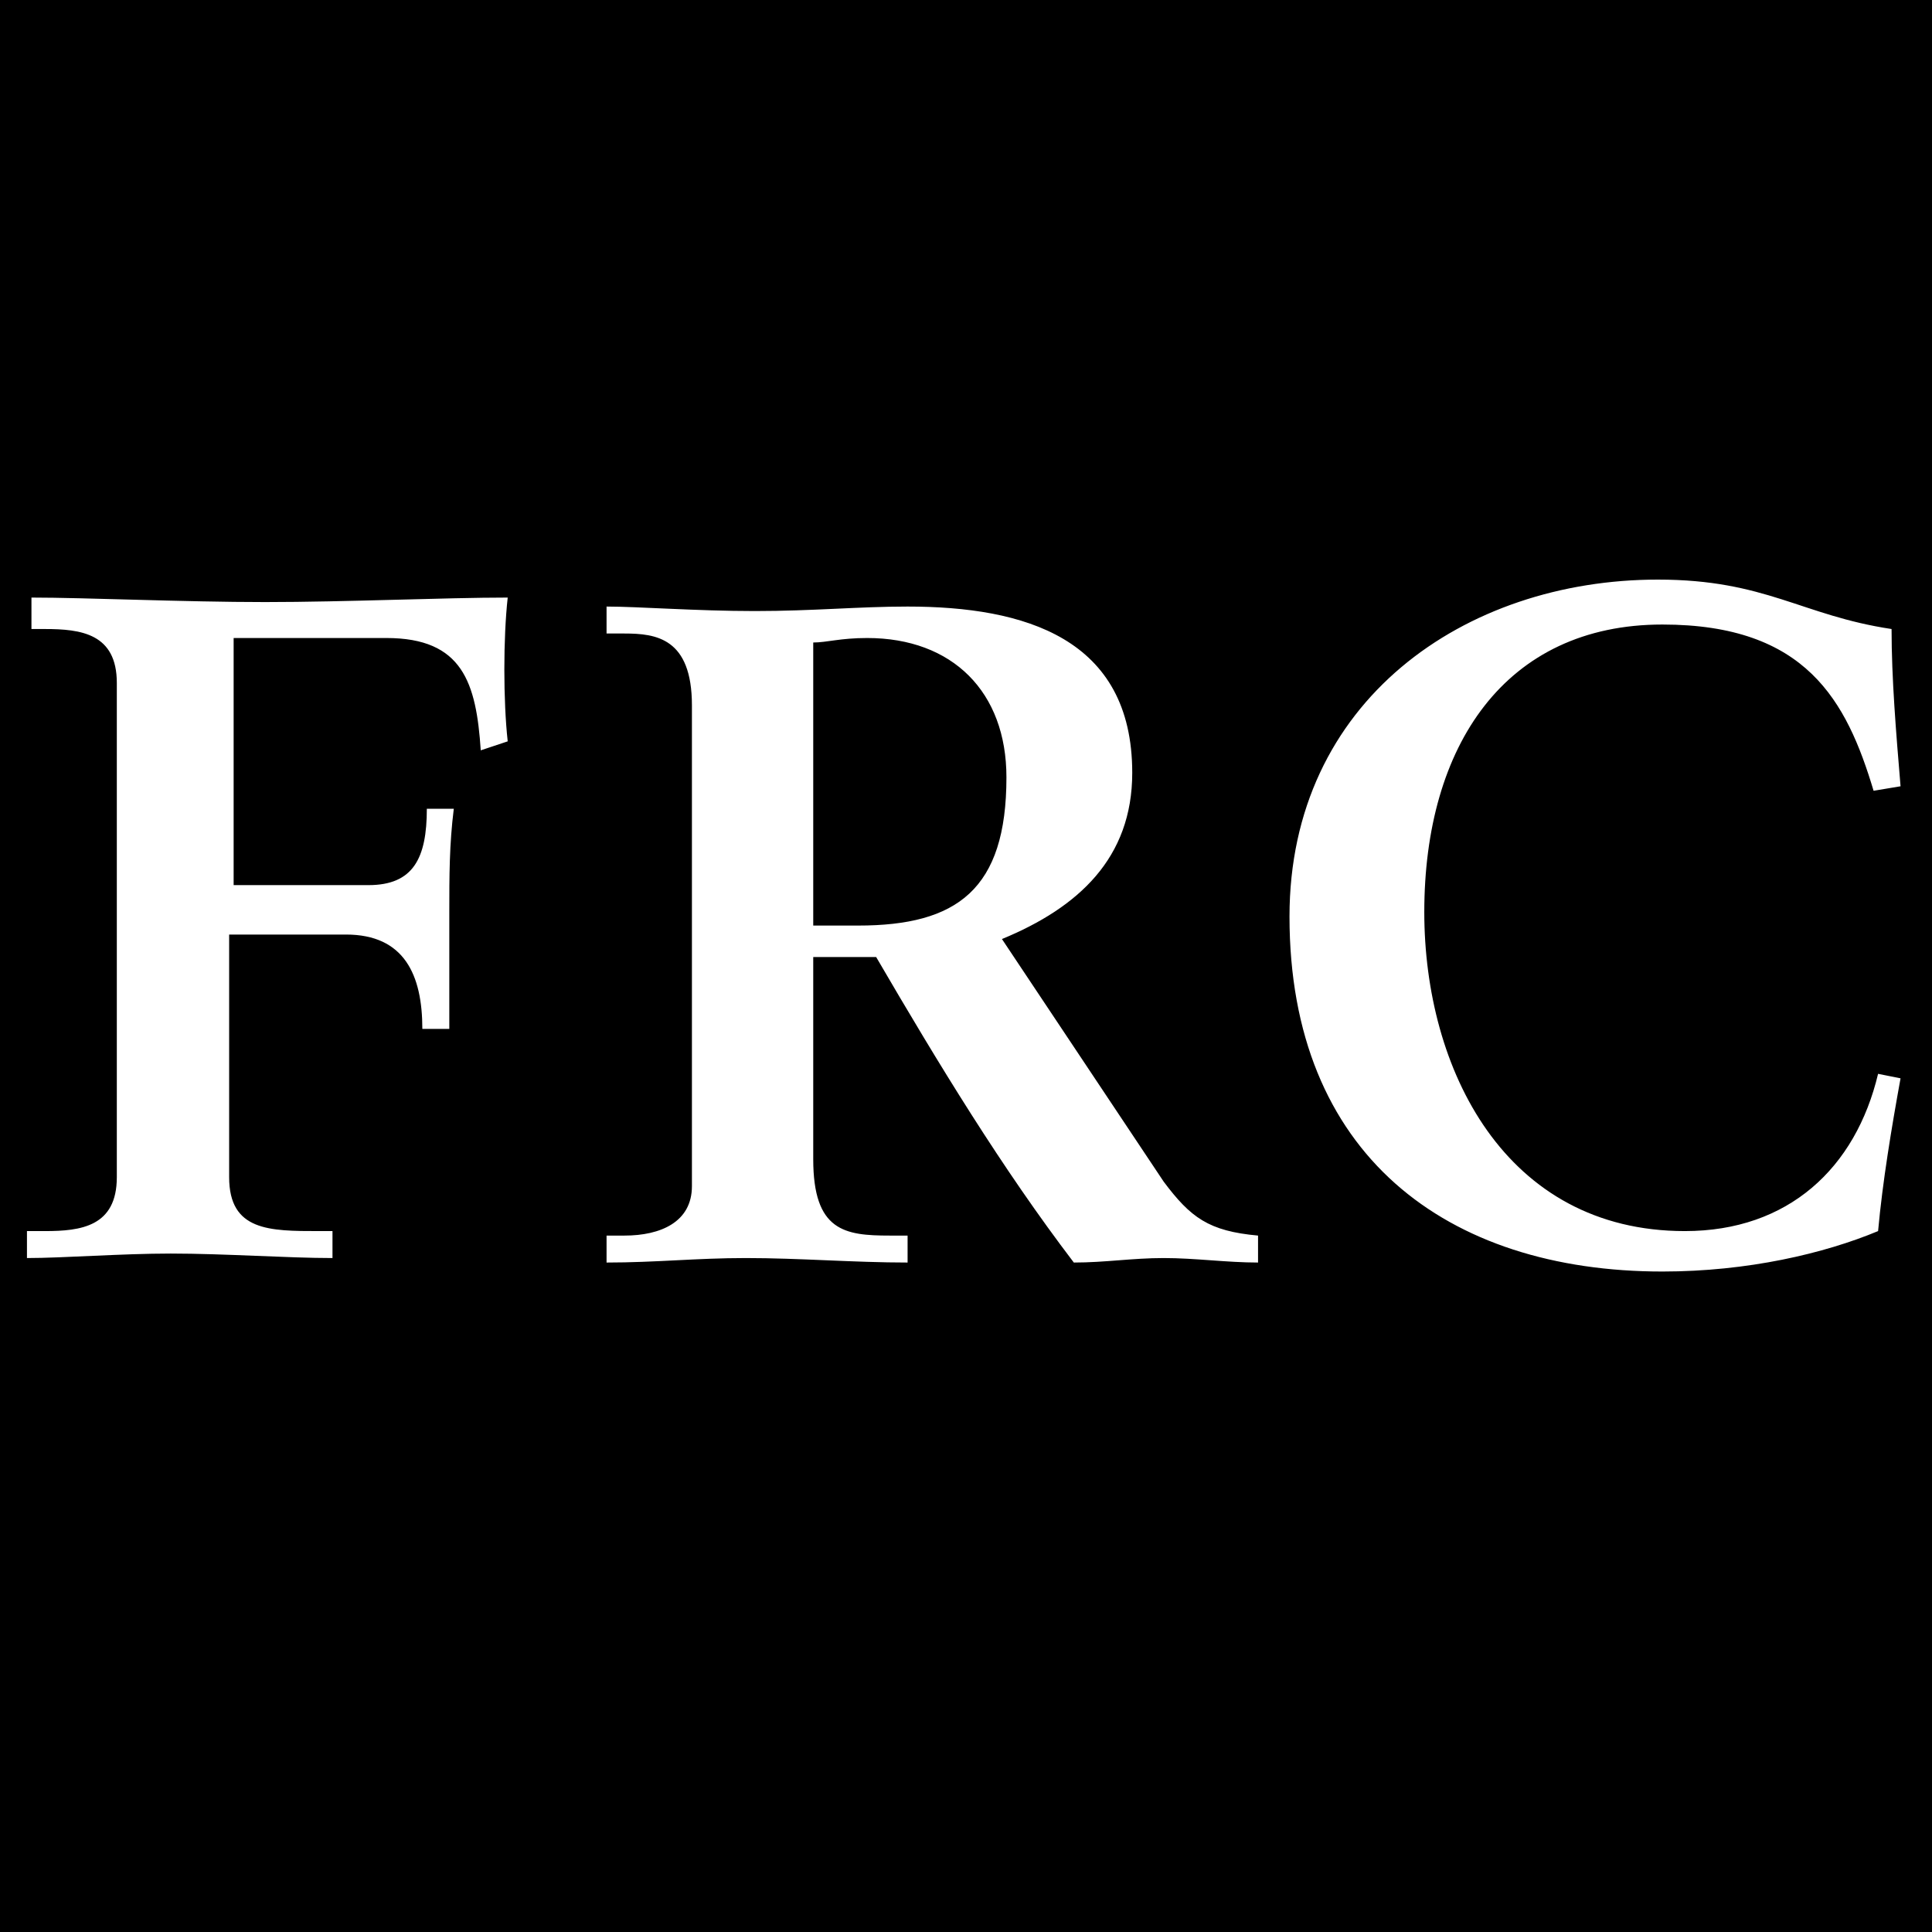
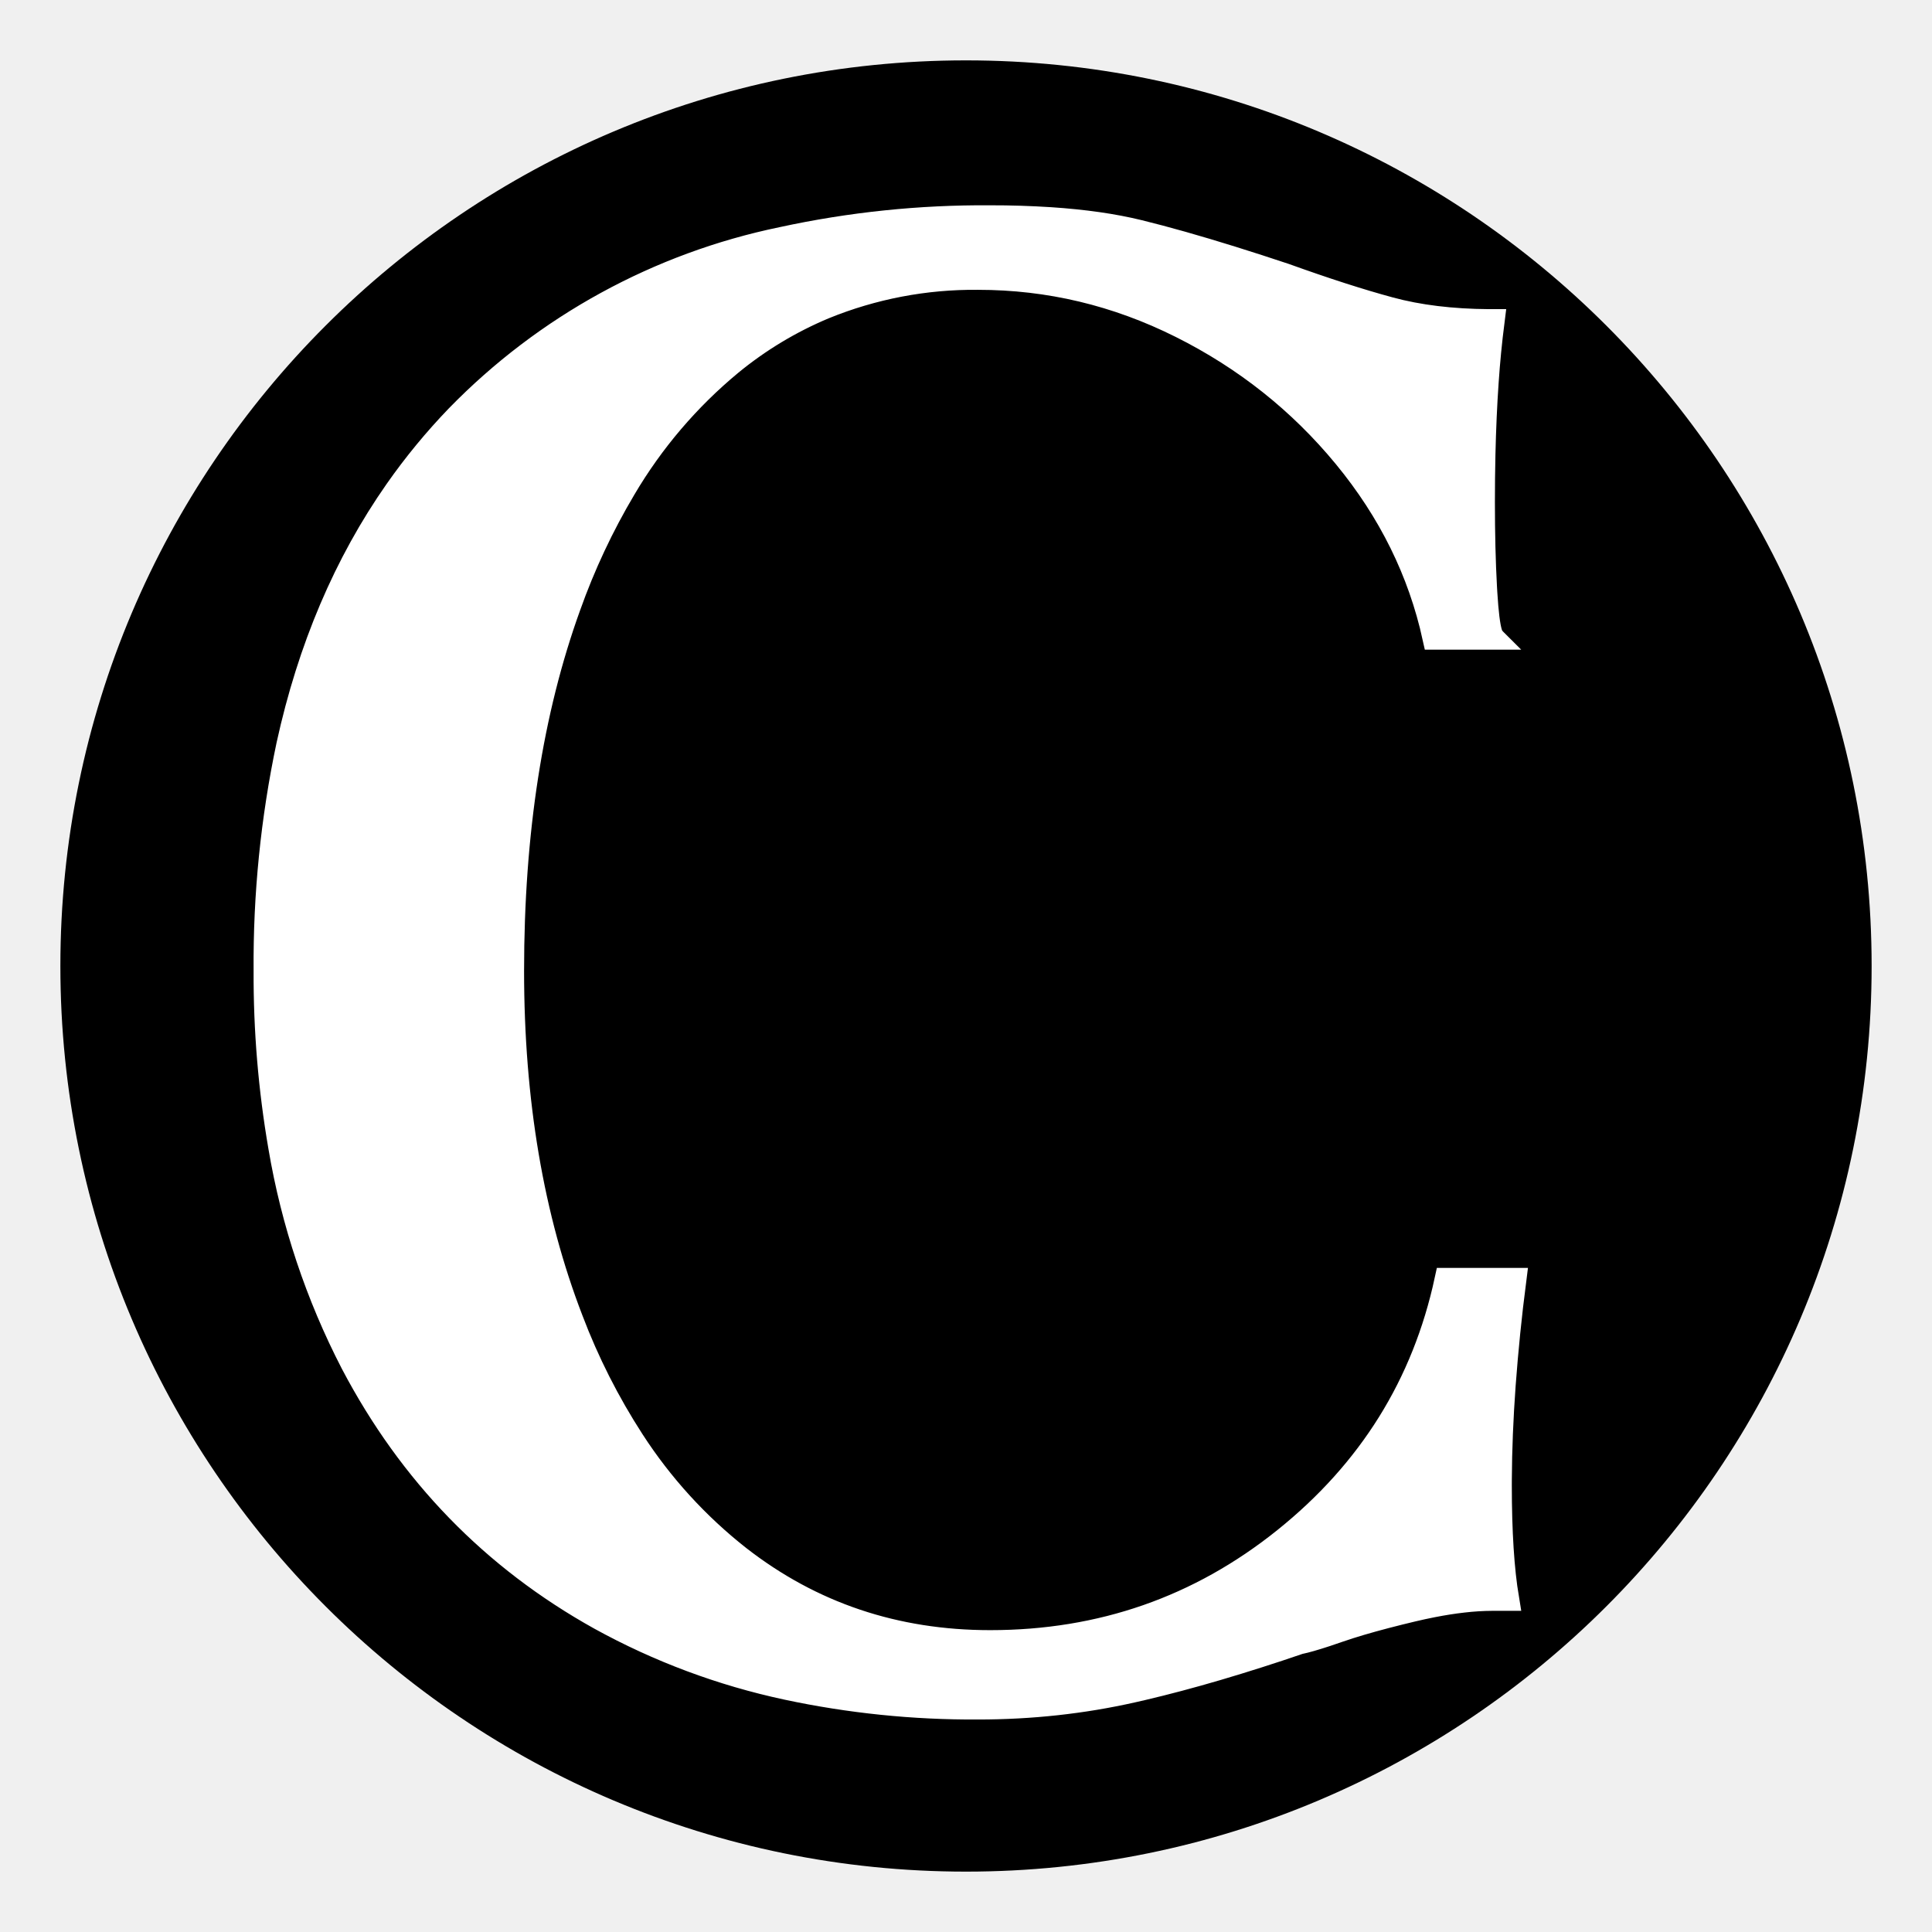
- <svg xmlns="http://www.w3.org/2000/svg" xml:space="preserve" id="Layer_1" x="0" y="0" baseProfile="basic" version="1.1" viewBox="9 8 43.0 43.0">
-   <style>.st1{fill:#fff}</style>
-   <circle cx="50" cy="-10" r="100" stroke="black" stroke-width="3" fill="black" />
-   <g transform="translate(0,12)">
-     <path d="M20.3 9.3c-1.4 0-3.6.1-5.4.1s-4-.1-5.2-.1v.7h.3c.8 0 1.6.1 1.6 1.2v11c0 1.1-.8 1.2-1.6 1.2h-.4v.6c.8 0 2.1-.1 3.2-.1 1.2 0 2.6.1 3.6.1v-.6h-.3c-1.1 0-2 0-2-1.2v-5.4h2.6c1.3 0 1.7.9 1.7 2.1h.6v-2.6c0-.8 0-1.5.1-2.3h-.6c0 1.1-.3 1.7-1.3 1.7h-3v-5.5h3.4c1.7 0 2 1 2.1 2.5l.6-.2c-.1-.9-.1-2.3 0-3.2zM50.8 19.9c-.5 2.1-2 3.5-4.3 3.5-4 0-5.8-3.6-5.8-7.1 0-3.7 1.8-6.4 5.3-6.4 3.2 0 4.1 1.7 4.7 3.7l.6-.1c-.1-1.2-.2-2.4-.2-3.5-2-.3-2.8-1.1-5.2-1.1-4.3 0-8.2 2.7-8.2 7.5 0 5.3 3.5 7.9 8.3 7.9 1.9 0 3.6-.4 4.8-.9.1-1.1.3-2.3.5-3.4l-.5-.1zM34.9 22.3l-3.6-5.4c1.7-.7 2.9-1.8 2.9-3.7 0-3-2.4-3.7-5-3.7-1.1 0-2.1.1-3.4.1s-2.6-.1-3.3-.1v.6h.4c.7 0 1.5.1 1.5 1.6v10.7c0 .8-.7 1.1-1.5 1.1h-.4v.6c1.1 0 2-.1 3.1-.1 1.2 0 2.4.1 3.6.1v-.6h-.4c-1 0-1.7-.1-1.7-1.7v-4.5h1.4c1.4 2.4 2.8 4.7 4.4 6.8.7 0 1.3-.1 2-.1s1.4.1 2.1.1v-.6c-1.1-.1-1.5-.4-2.1-1.2zm-6.8-5.7h-1v-6.3c.3 0 .6-.1 1.2-.1 1.9 0 3.1 1.2 3.1 3.1 0 2.5-1.1 3.3-3.3 3.3z" class="st1" />
-   </g>
+ <svg xmlns="http://www.w3.org/2000/svg" viewBox="0 0 80 80">
+   <circle cx="50%" cy="50%" r="36" stroke="#000" stroke-width="3" />
+   <path d="m50.801 17.401h-2.4q-.9-4.1-3.7-7.5-2.8-3.4-6.8-5.4-4-2-8.4-2a16.428 16.428 0 0 0 -6.382 1.219 15.569 15.569 0 0 0 -3.868 2.331 19.726 19.726 0 0 0 -4.411 5.173 27.67 27.67 0 0 0 -2.289 4.877q-2.35 6.5-2.35 15.1 0 8.1 2.45 14.45a26.494 26.494 0 0 0 2.536 5.011 19.865 19.865 0 0 0 4.414 4.839q4.5 3.5 10.4 3.5 6.9 0 12.2-4.25 5.3-4.25 6.7-10.75h2.8a80.165 80.165 0 0 0 -.44 4.342q-.15 2.061-.159 3.912a48.682 48.682 0 0 0 -.001.246q0 2.9.3 4.7h-.6a10.803 10.803 0 0 0 -1.22.075q-.595.067-1.258.197a21.333 21.333 0 0 0 -.822.178 51.064 51.064 0 0 0 -1.114.277q-1.127.294-1.911.565a14.839 14.839 0 0 0 -.025.008 33.767 33.767 0 0 1 -.534.182q-.733.241-1.108.317a3.091 3.091 0 0 1 -.008.001 81.095 81.095 0 0 1 -3.408 1.087q-1.614.474-3.077.818a48.066 48.066 0 0 1 -.415.095q-3.1.7-6.4.7a36.882 36.882 0 0 1 -7.921-.813 28.266 28.266 0 0 1 -7.729-2.887q-6.65-3.7-10.25-10.55a30.593 30.593 0 0 1 -2.994-8.968 41.825 41.825 0 0 1 -.606-7.282 43.693 43.693 0 0 1 .94-9.344q1.317-6.016 4.48-10.534a25.499 25.499 0 0 1 2.53-3.072 26.141 26.141 0 0 1 13.436-7.356 39.247 39.247 0 0 1 8.614-.894 37.844 37.844 0 0 1 2.498.078q2.083.138 3.652.522 1.665.408 3.862 1.093a118.52 118.52 0 0 1 2.188.707q2.5.9 4.35 1.4 1.792.485 4.101.5a22.788 22.788 0 0 0 .149 0 43.043 43.043 0 0 0 -.244 2.508q-.097 1.401-.134 3.001a87.081 87.081 0 0 0 -.022 1.991q0 1.961.087 3.529a44.159 44.159 0 0 0 .013.221 22.541 22.541 0 0 0 .041.567q.088 1.016.229 1.244a.215.215 0 0 0 .03.039z" fill="#fff" stroke="#fff" transform="translate(11 9)" />
</svg>
